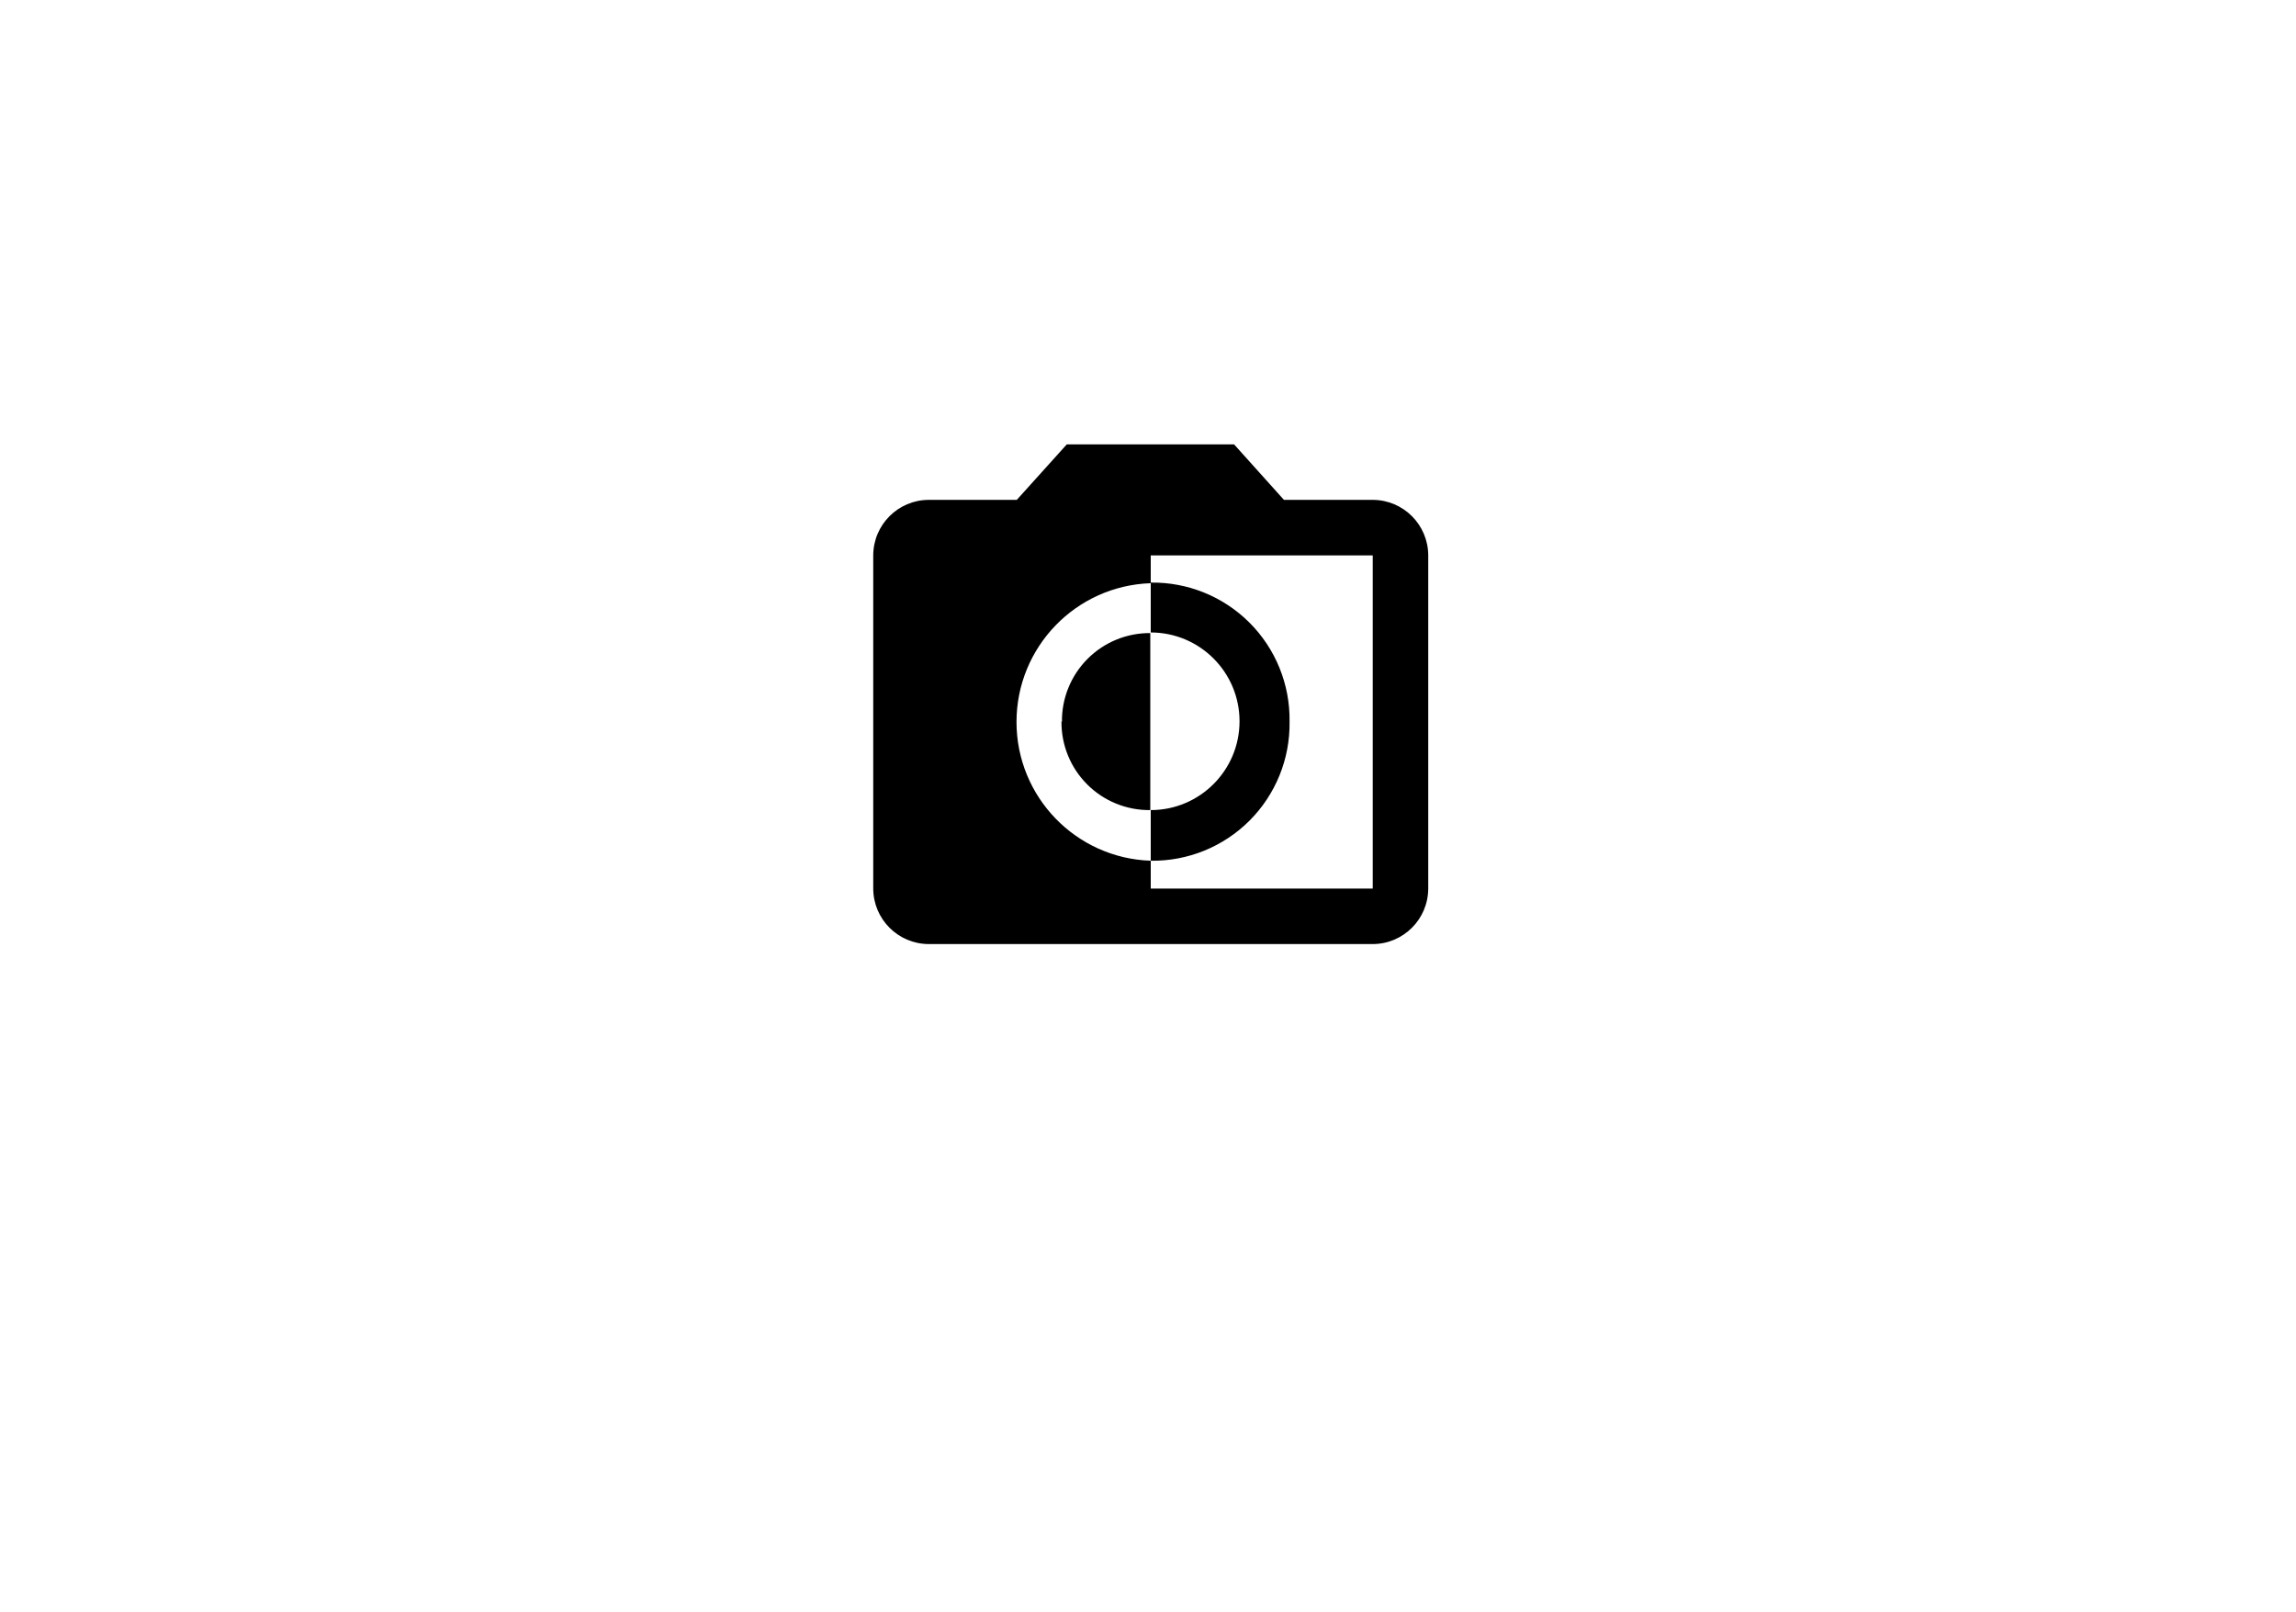
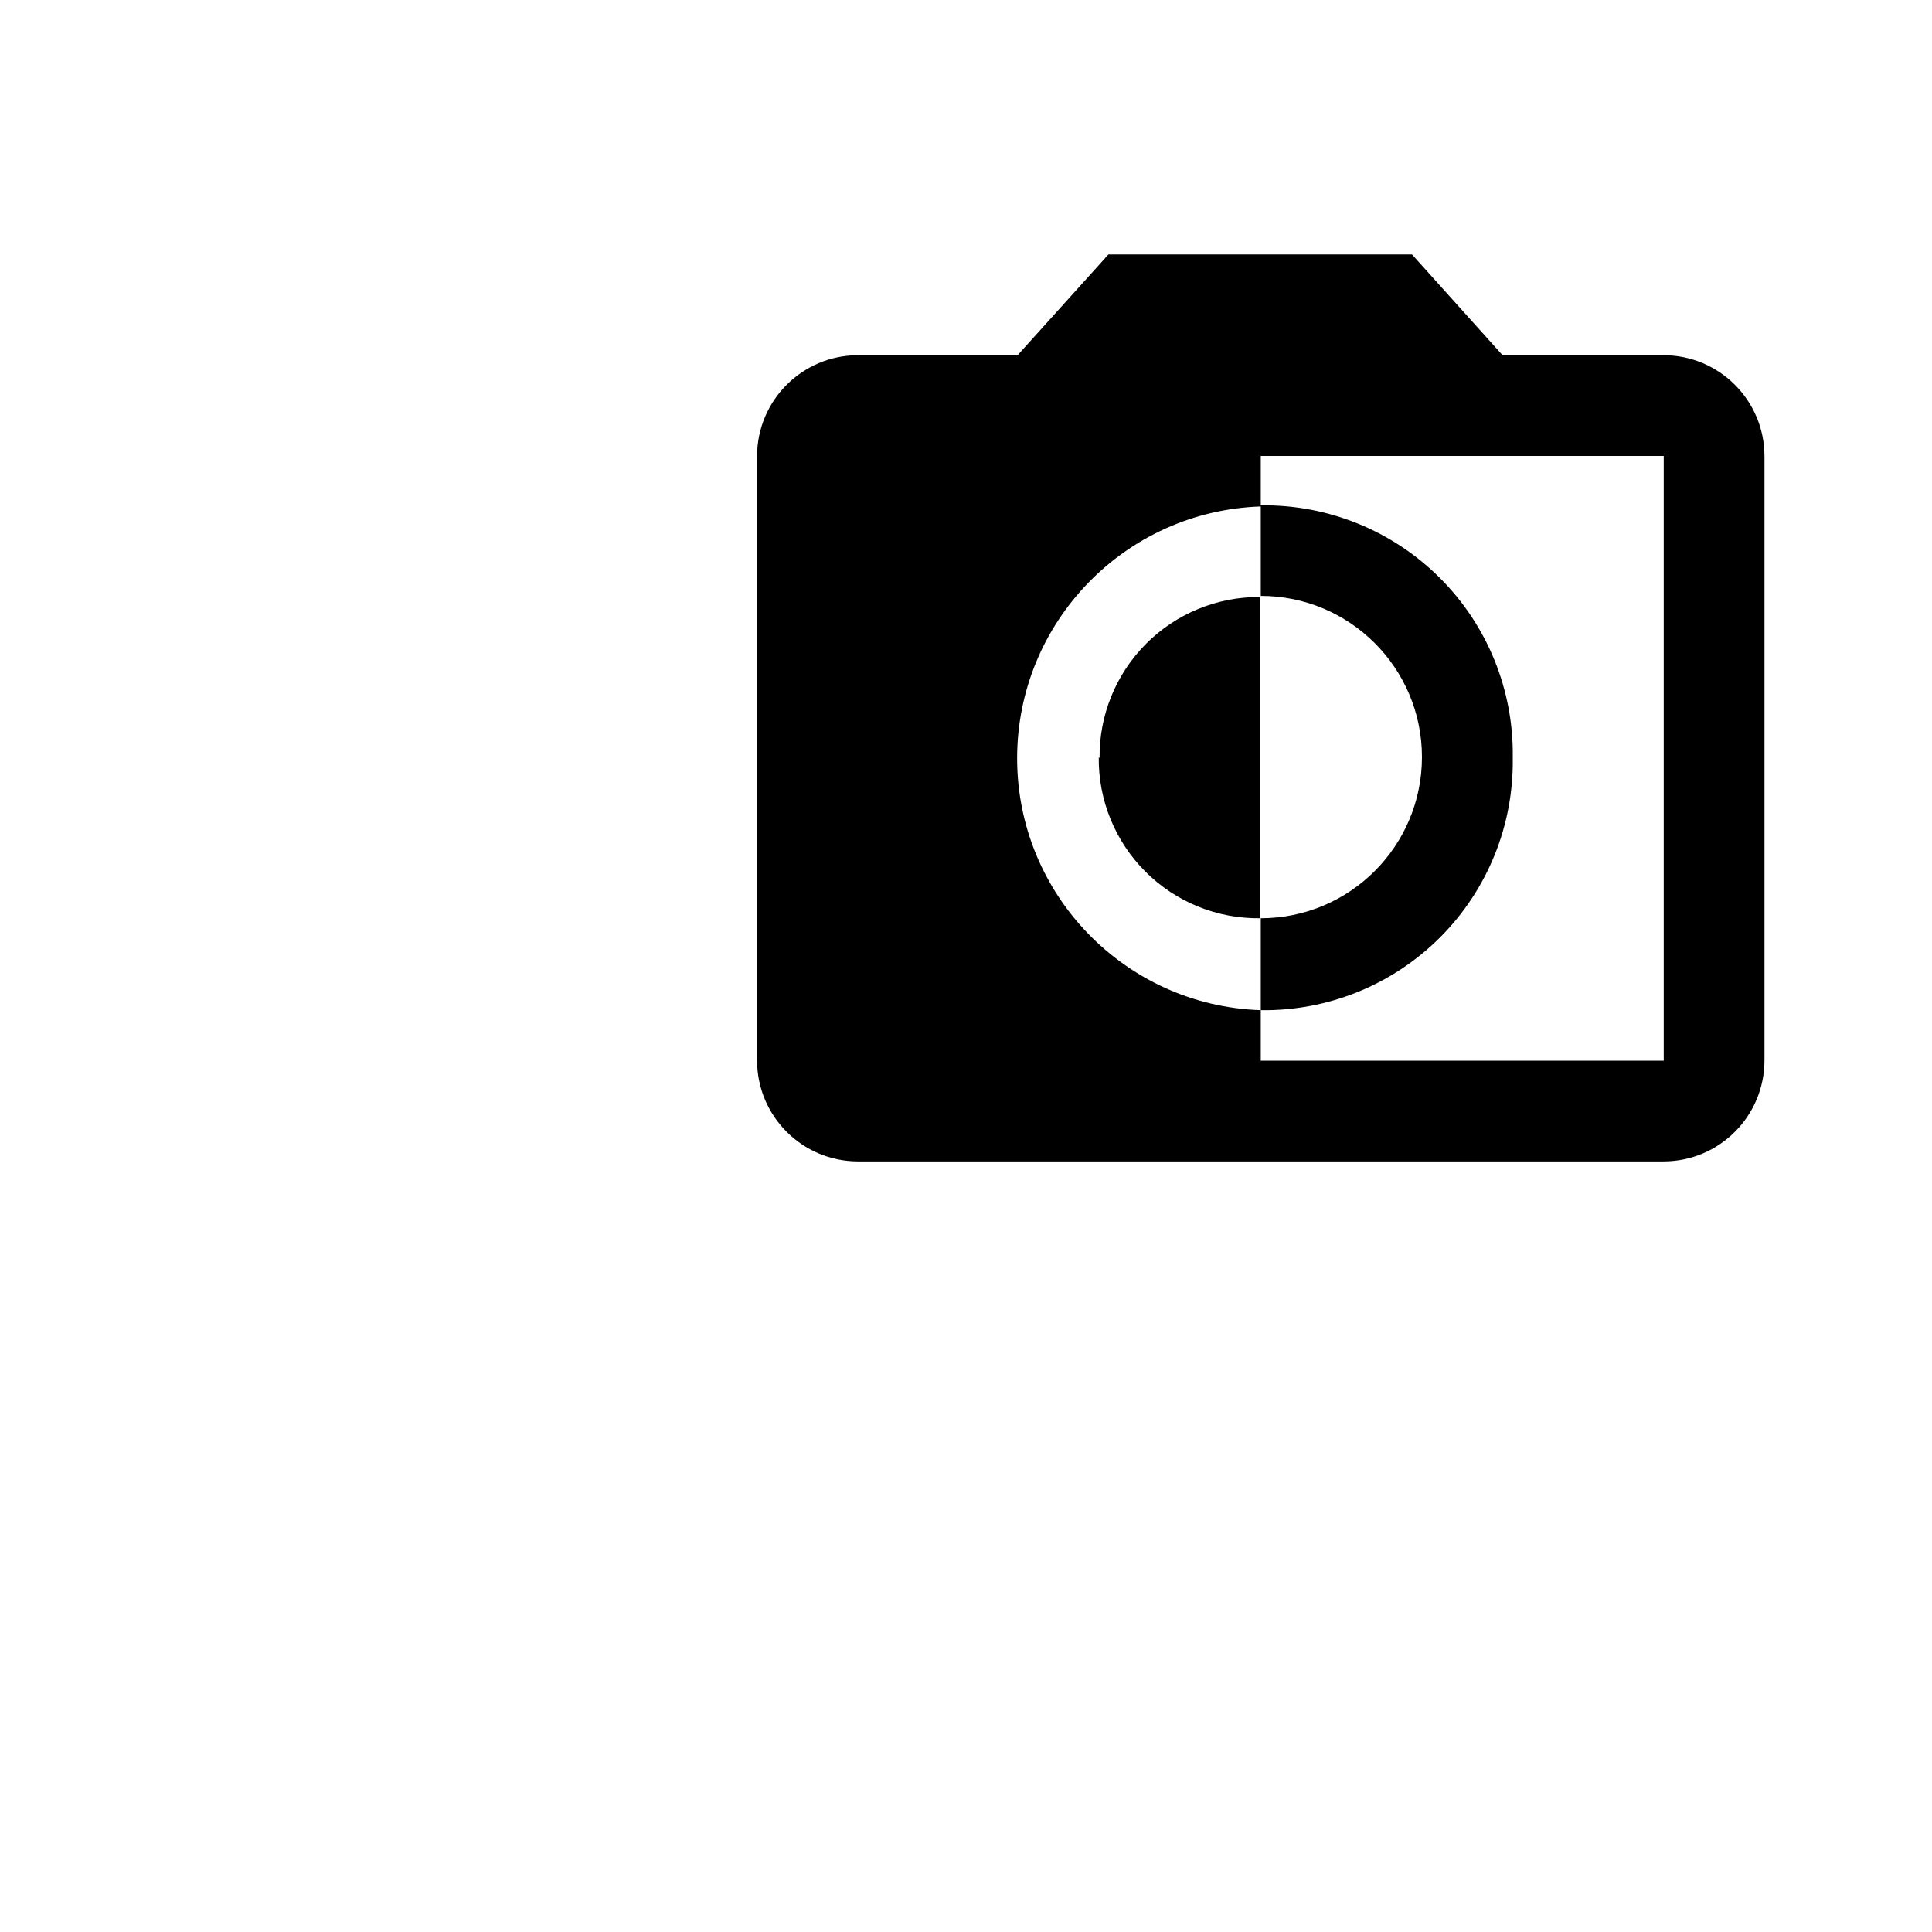
- <svg xmlns="http://www.w3.org/2000/svg" role="img" aria-labelledby="lbmonochrome" viewBox="0 0 151 106">
+ <svg xmlns="http://www.w3.org/2000/svg" id="pt-monochrome" role="img" aria-labelledby="lbmonochrome" viewBox="30 20 70 70">
  <g>
    <path class="pt-button-image" id="monochrome-image" d="M90.28,32.87H84.44l-3.28-3.65h-11l-3.29,3.65H61.08a3.66,3.66,0,0,0-3.65,3.65V58.43a3.66,3.66,0,0,0,3.65,3.65h29.2a3.66,3.66,0,0,0,3.65-3.65V36.52A3.66,3.66,0,0,0,90.28,32.87Zm0,25.56H75.68V56.6a9.13,9.13,0,0,1,0-18.25V36.52h14.6Zm-5.47-11a9,9,0,0,0-9.13-9.12v3.28a5.84,5.84,0,0,1,0,11.68V56.6A9,9,0,0,0,84.81,47.47Zm-15,0a5.77,5.77,0,0,0,5.84,5.84V41.63A5.77,5.77,0,0,0,69.84,47.47Z" />
  </g>
</svg>
